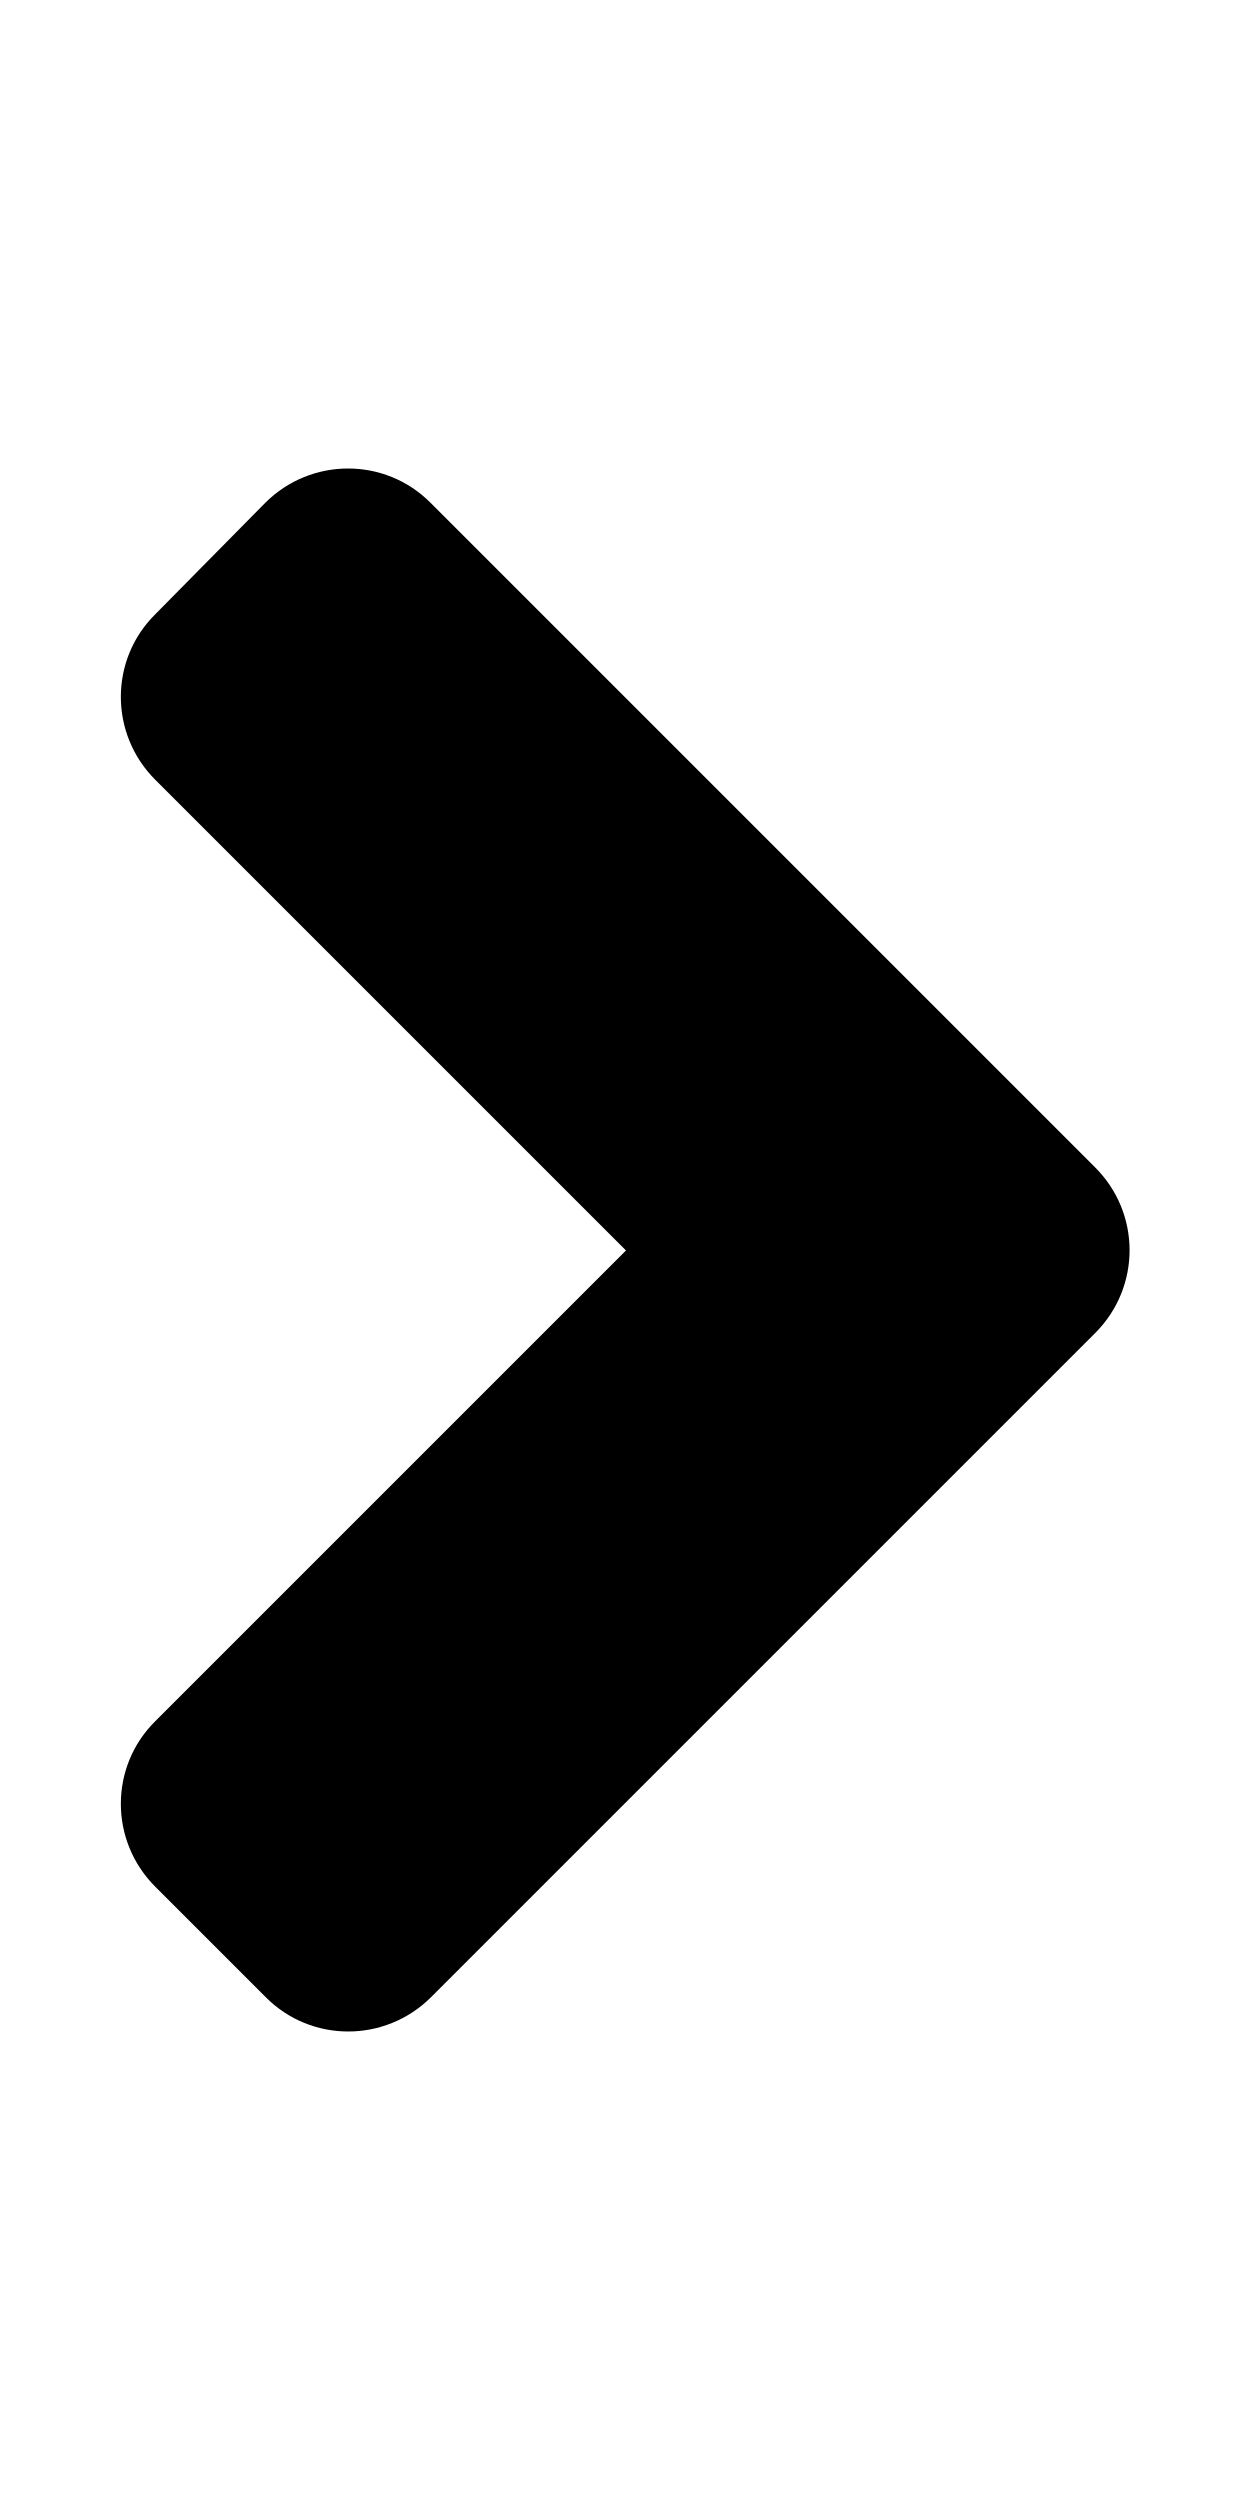
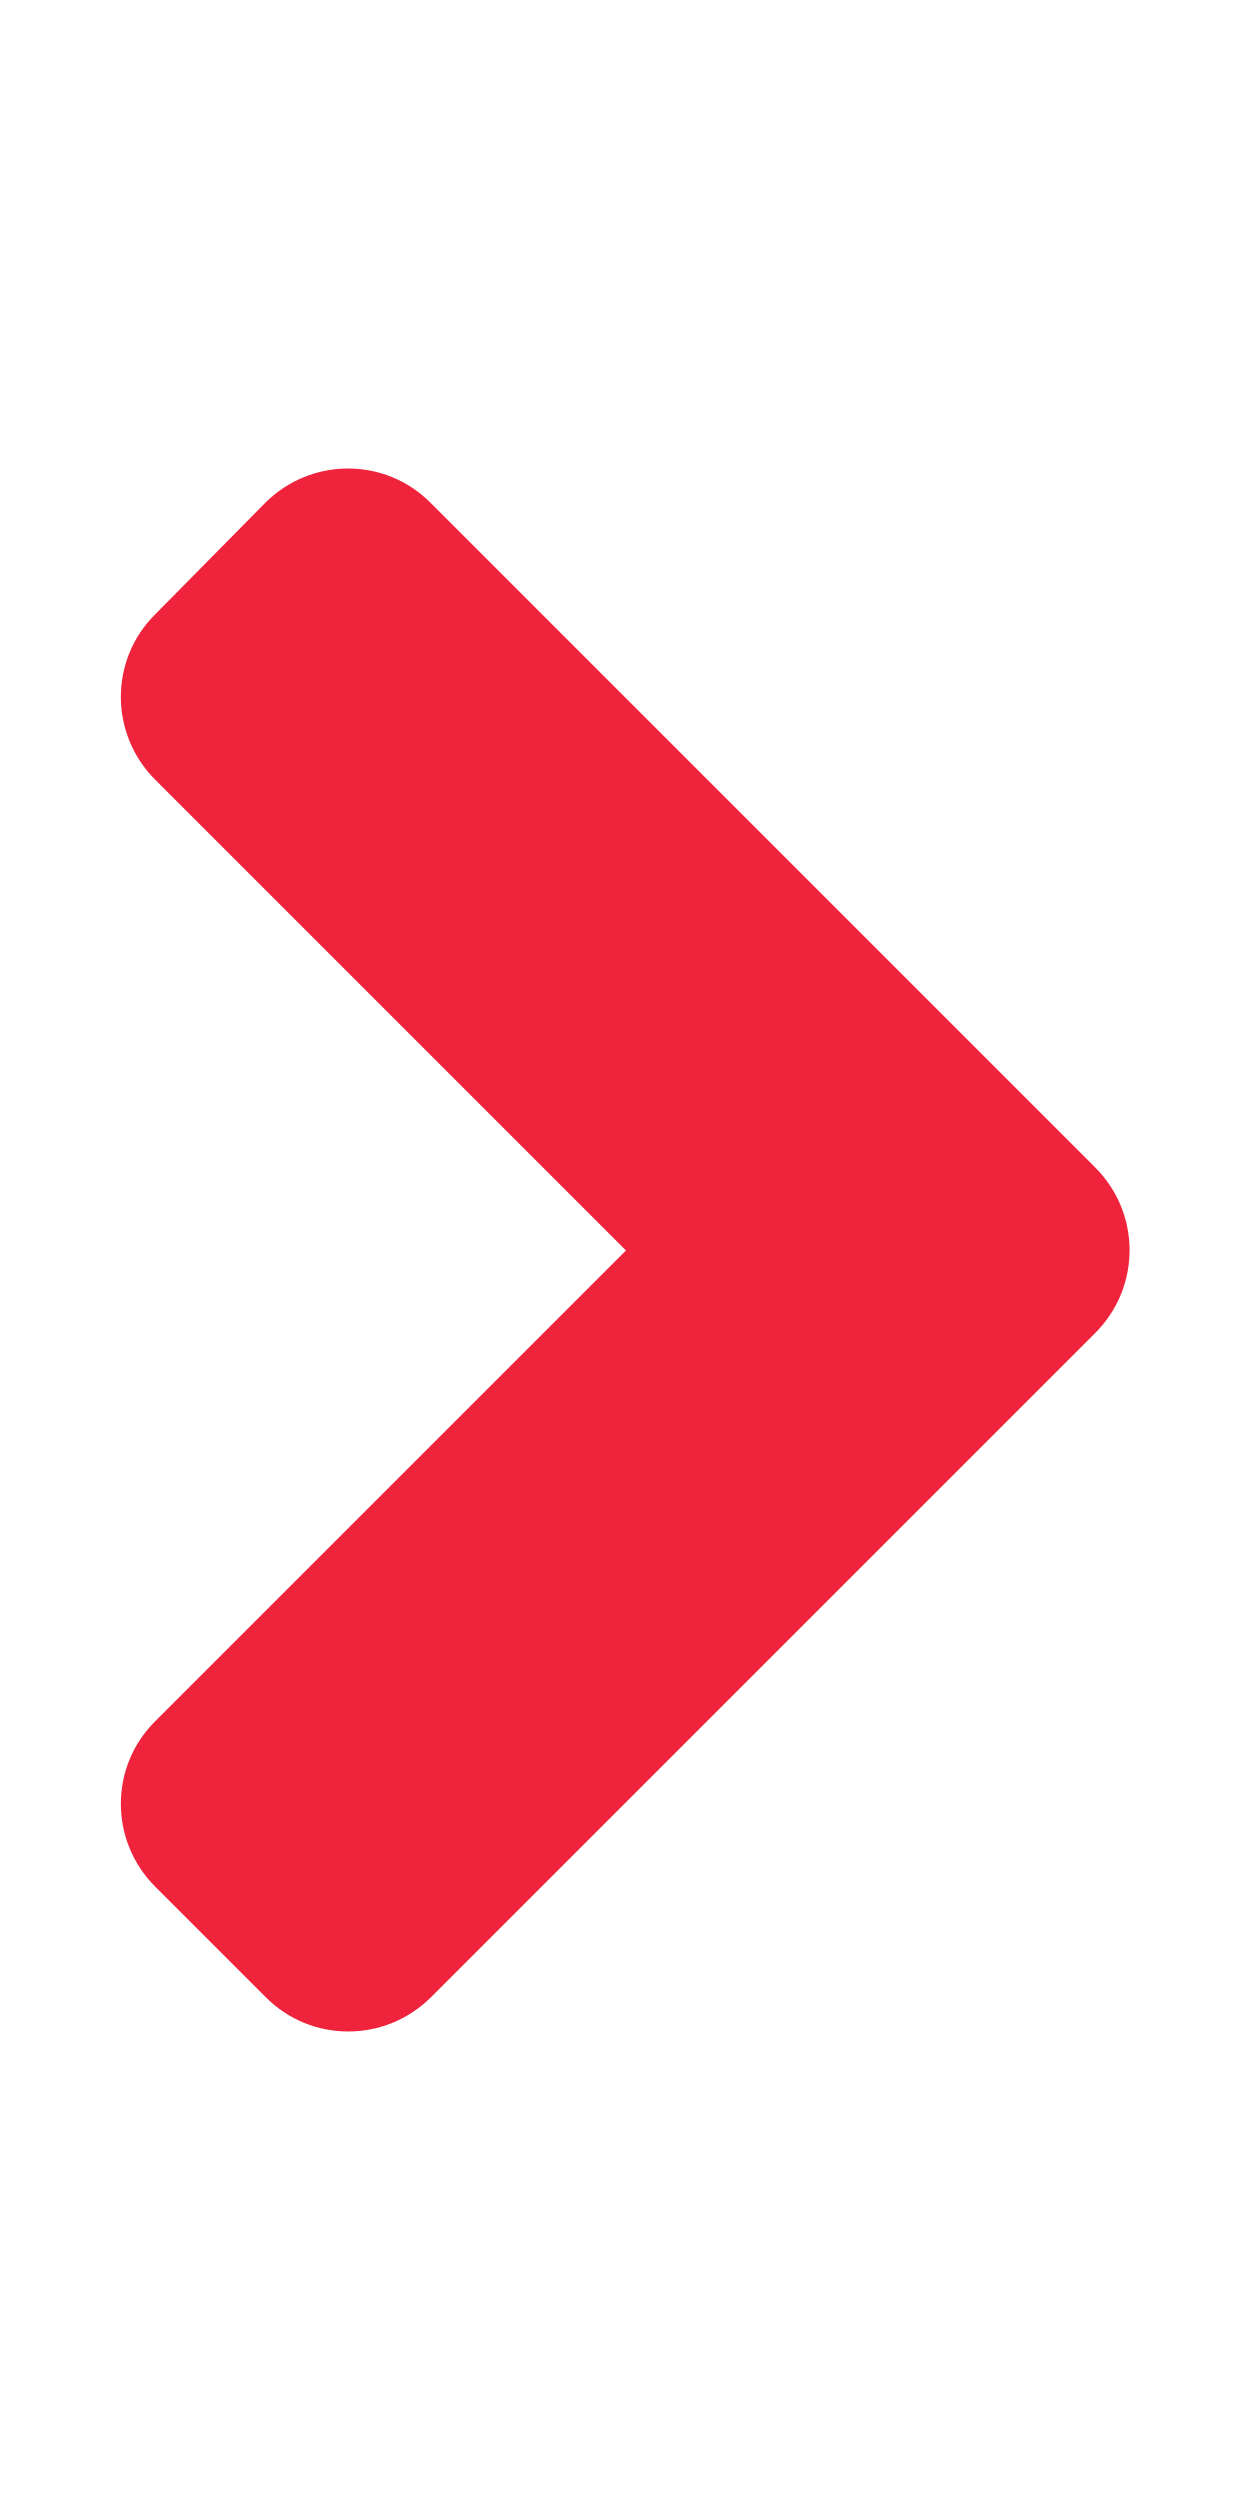
<svg xmlns="http://www.w3.org/2000/svg" viewBox="0 0 256 512" version="1.1" id="svg4">
  <defs id="defs8" />
-   <path d="M224.3 273l-136 136c-9.4 9.4-24.6 9.4-33.9 0l-22.6-22.6c-9.4-9.4-9.4-24.6 0-33.9l96.4-96.4-96.4-96.4c-9.4-9.4-9.4-24.6 0-33.9L54.3 103c9.4-9.4 24.6-9.4 33.9 0l136 136c9.5 9.4 9.5 24.6.1 34z" id="path2" style="fill:#000000" />
+   <path d="M224.3 273l-136 136c-9.4 9.4-24.6 9.4-33.9 0l-22.6-22.6c-9.4-9.4-9.4-24.6 0-33.9l96.4-96.4-96.4-96.4c-9.4-9.4-9.4-24.6 0-33.9L54.3 103c9.4-9.4 24.6-9.4 33.9 0l136 136c9.5 9.4 9.5 24.6.1 34z" id="path2" style="fill:#EF233C" />
</svg>
